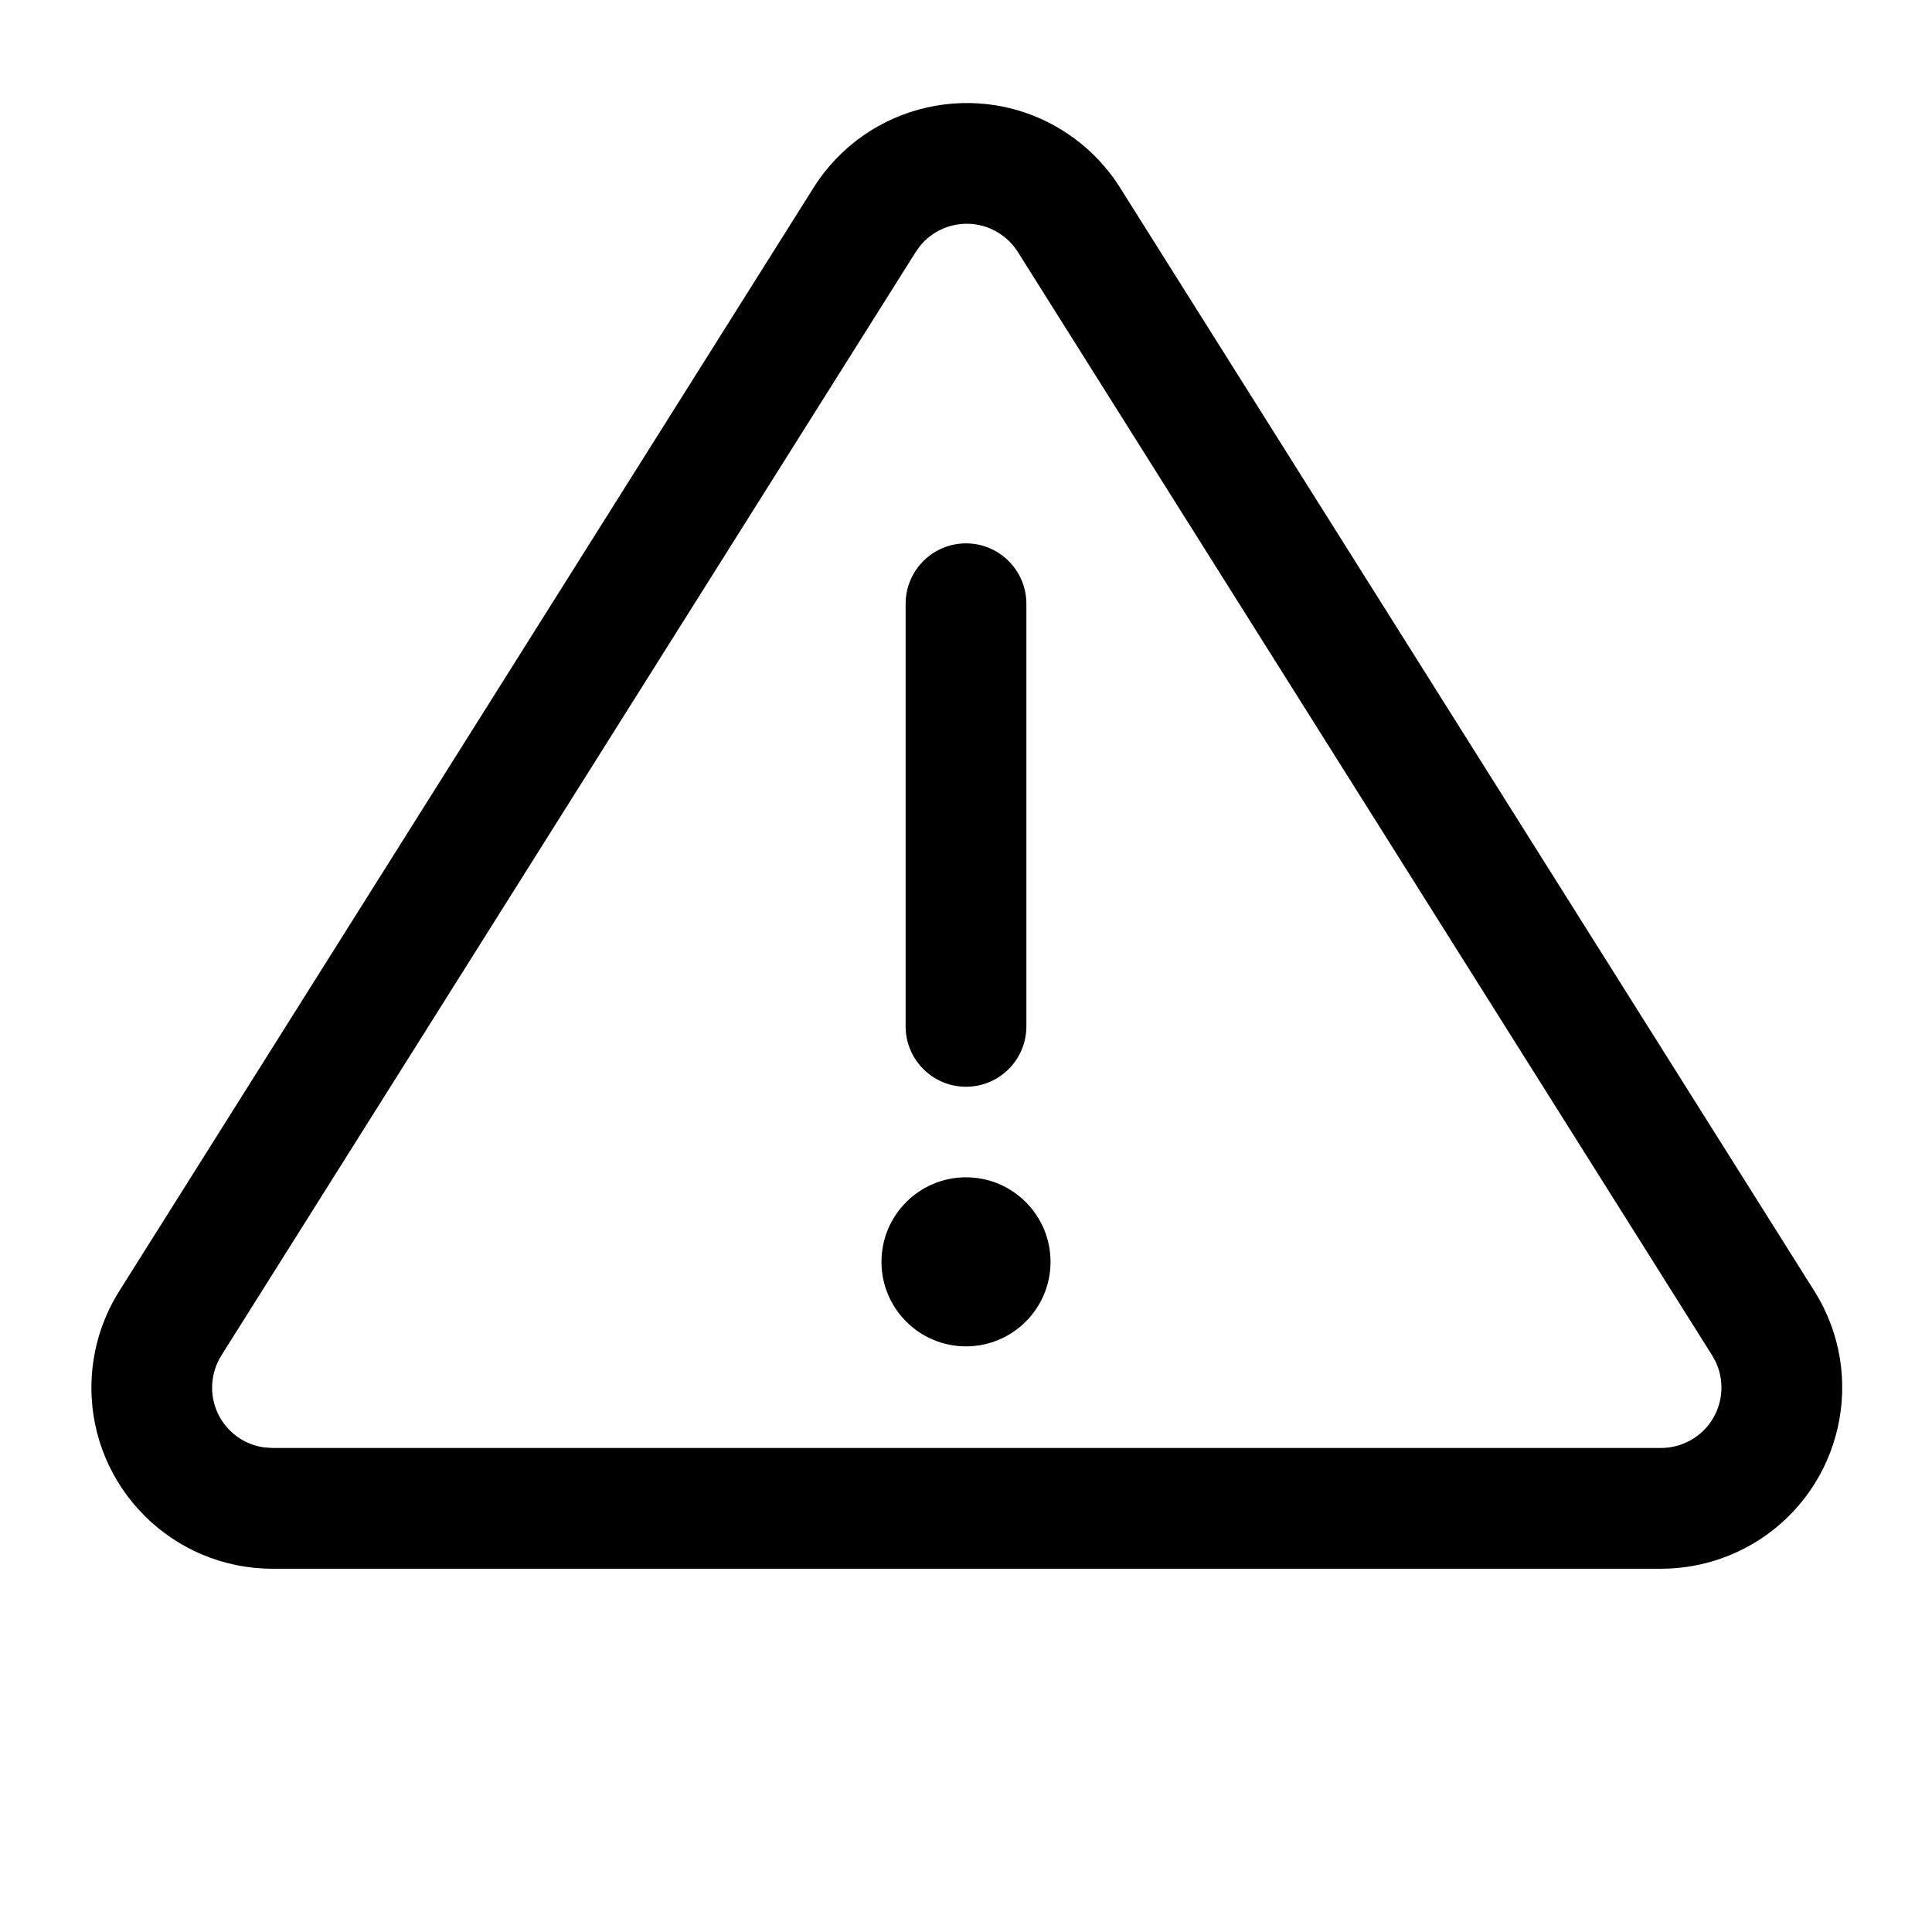
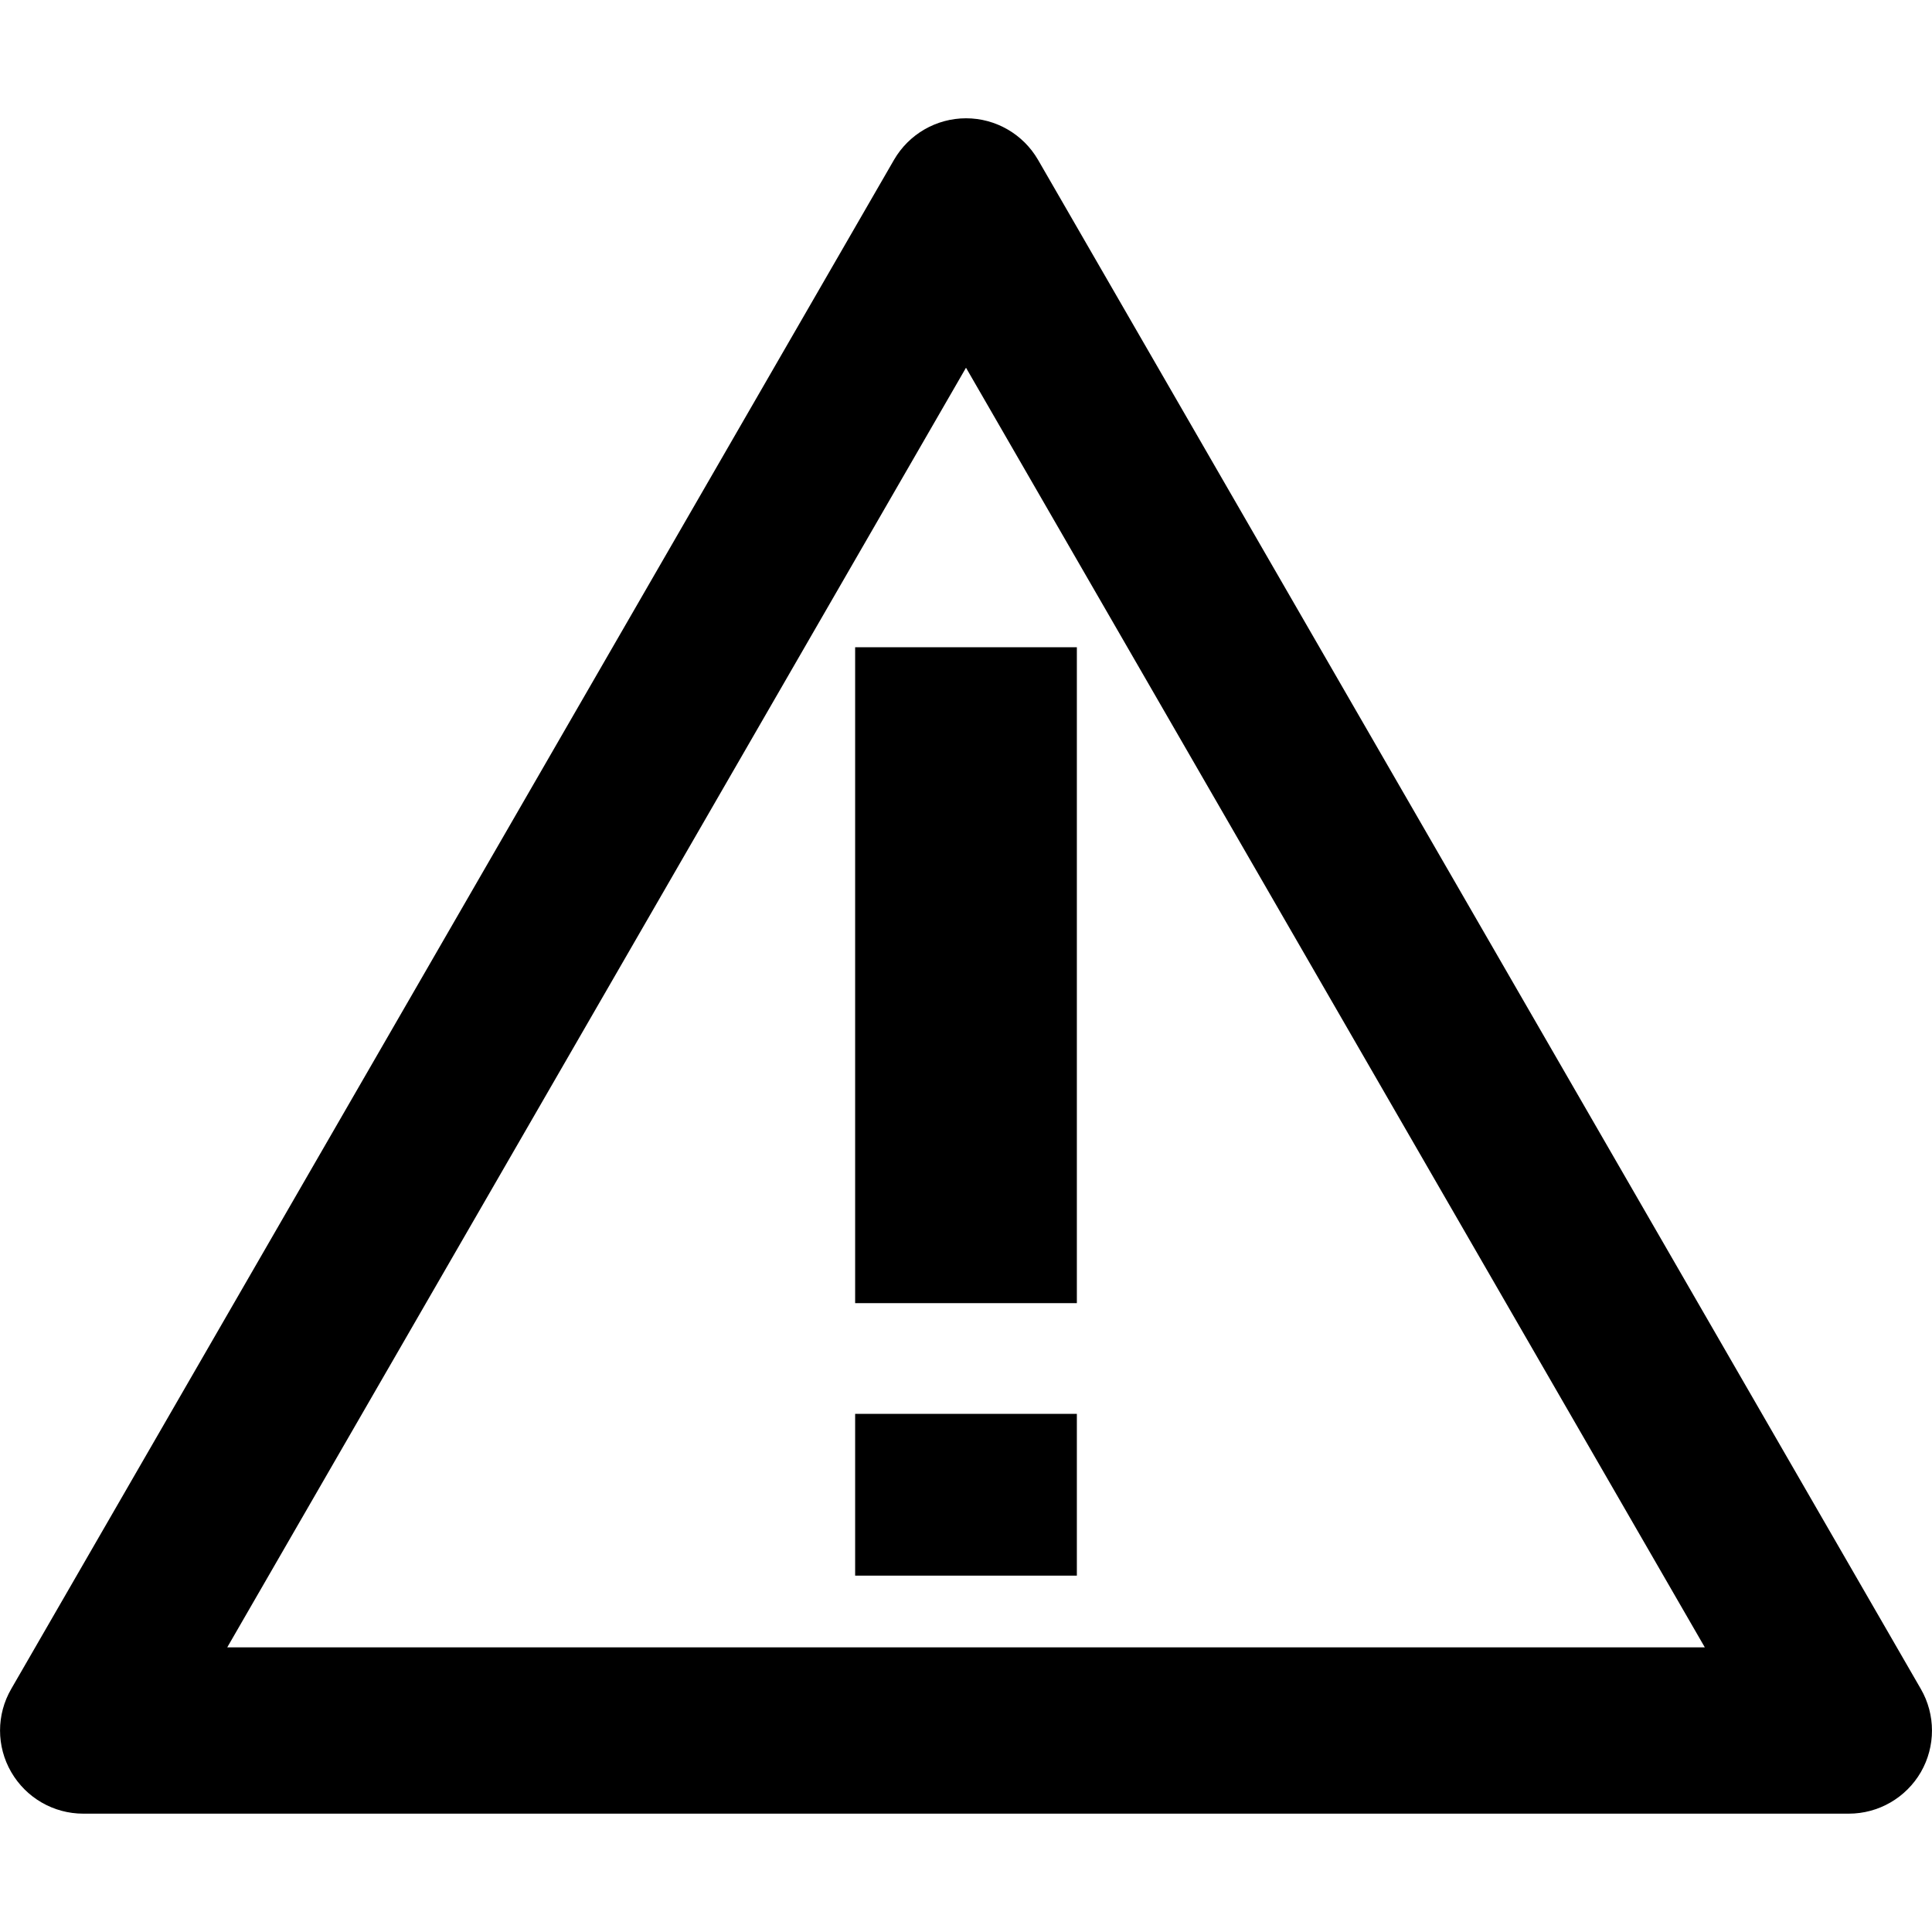
- <svg xmlns="http://www.w3.org/2000/svg" width="800px" height="800px" viewBox="0 0 32 32">
-   <g fill="none" fill-rule="evenodd">
-     <path d="m0 0h32v32h-32z" />
-     <path d="m17.611 2.168c.38.239.702.561.941.941l11.5 18.276c.882 1.402.461 3.254-.941 4.137-.479.301-1.032.461-1.598.461h-22.999c-1.657 0-3-1.343-3-3 0-.565.16-1.119.461-1.598l11.5-18.276c.882-1.402 2.735-1.824 4.137-.941zm-2.376 1.911-.068.095-11.5 18.276c-.1.16-.154.344-.154.533 0 .51.381.931.875.992l.125.008h22.999c.188 0 .373-.053.533-.154.434-.273.586-.825.37-1.277l-.056-.102-11.5-18.276c-.08-.127-.187-.234-.314-.314-.434-.273-.997-.171-1.311.219zm.765 15.421c.773 0 1.4.627 1.4 1.4s-.627 1.4-1.4 1.4-1.4-.627-1.4-1.4.627-1.4 1.4-1.4zm0-10.5c.552 0 1 .448 1 1v7c0 .552-.448 1-1 1s-1-.448-1-1v-7c0-.552.448-1 1-1z" fill="#000000" fill-rule="nonzero" />
+ <svg xmlns="http://www.w3.org/2000/svg" fill="#000000" version="1.1" id="Capa_1" width="800px" height="800px" viewBox="0 0 34.854 34.855" xml:space="preserve">
+   <g>
+     <path d="M34.653,30.47L18.727,2.884c-0.269-0.464-0.764-0.75-1.299-0.75c-0.537,0-1.031,0.286-1.3,0.75L0.202,30.47   c-0.269,0.464-0.269,1.036,0,1.5s0.763,0.75,1.299,0.75h31.853c0.535,0,1.031-0.286,1.3-0.75   C34.921,31.506,34.921,30.934,34.653,30.47z M4.099,29.72L17.427,6.634L30.756,29.72H4.099z M15.427,11.677h4V23.51h-4V11.677z    M15.427,25.507h4v2.919h-4V25.507z" />
  </g>
</svg>
